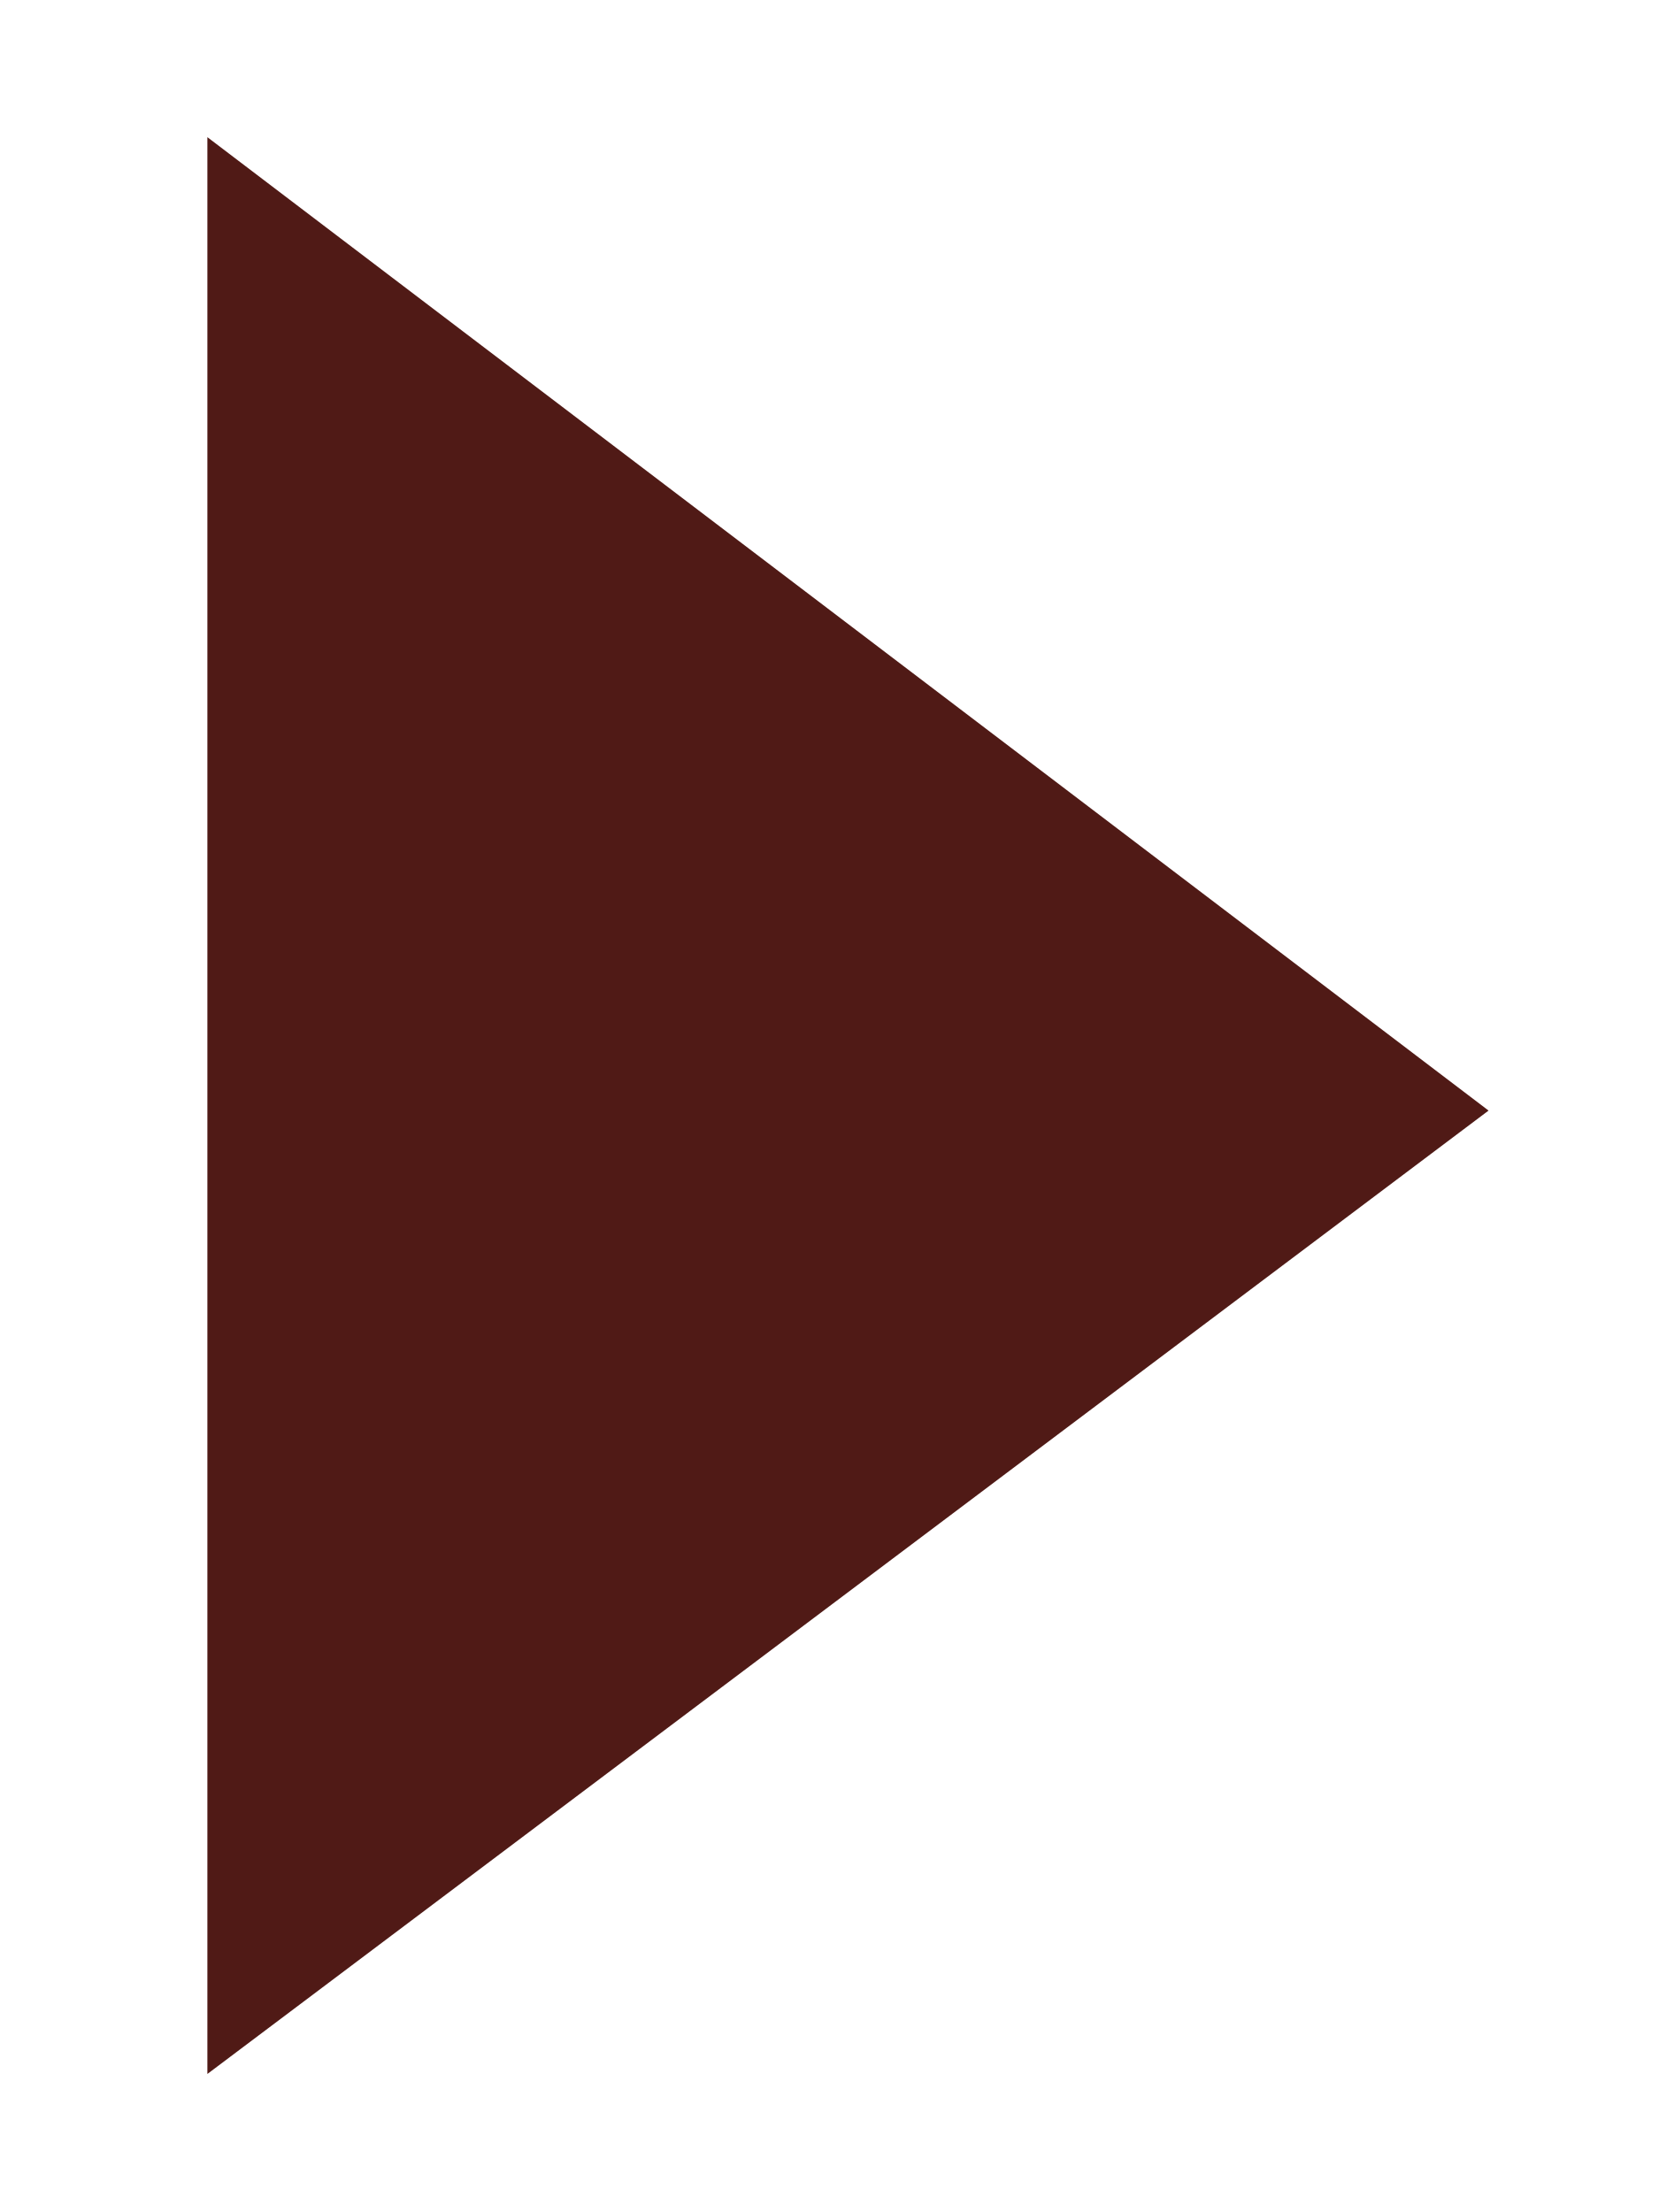
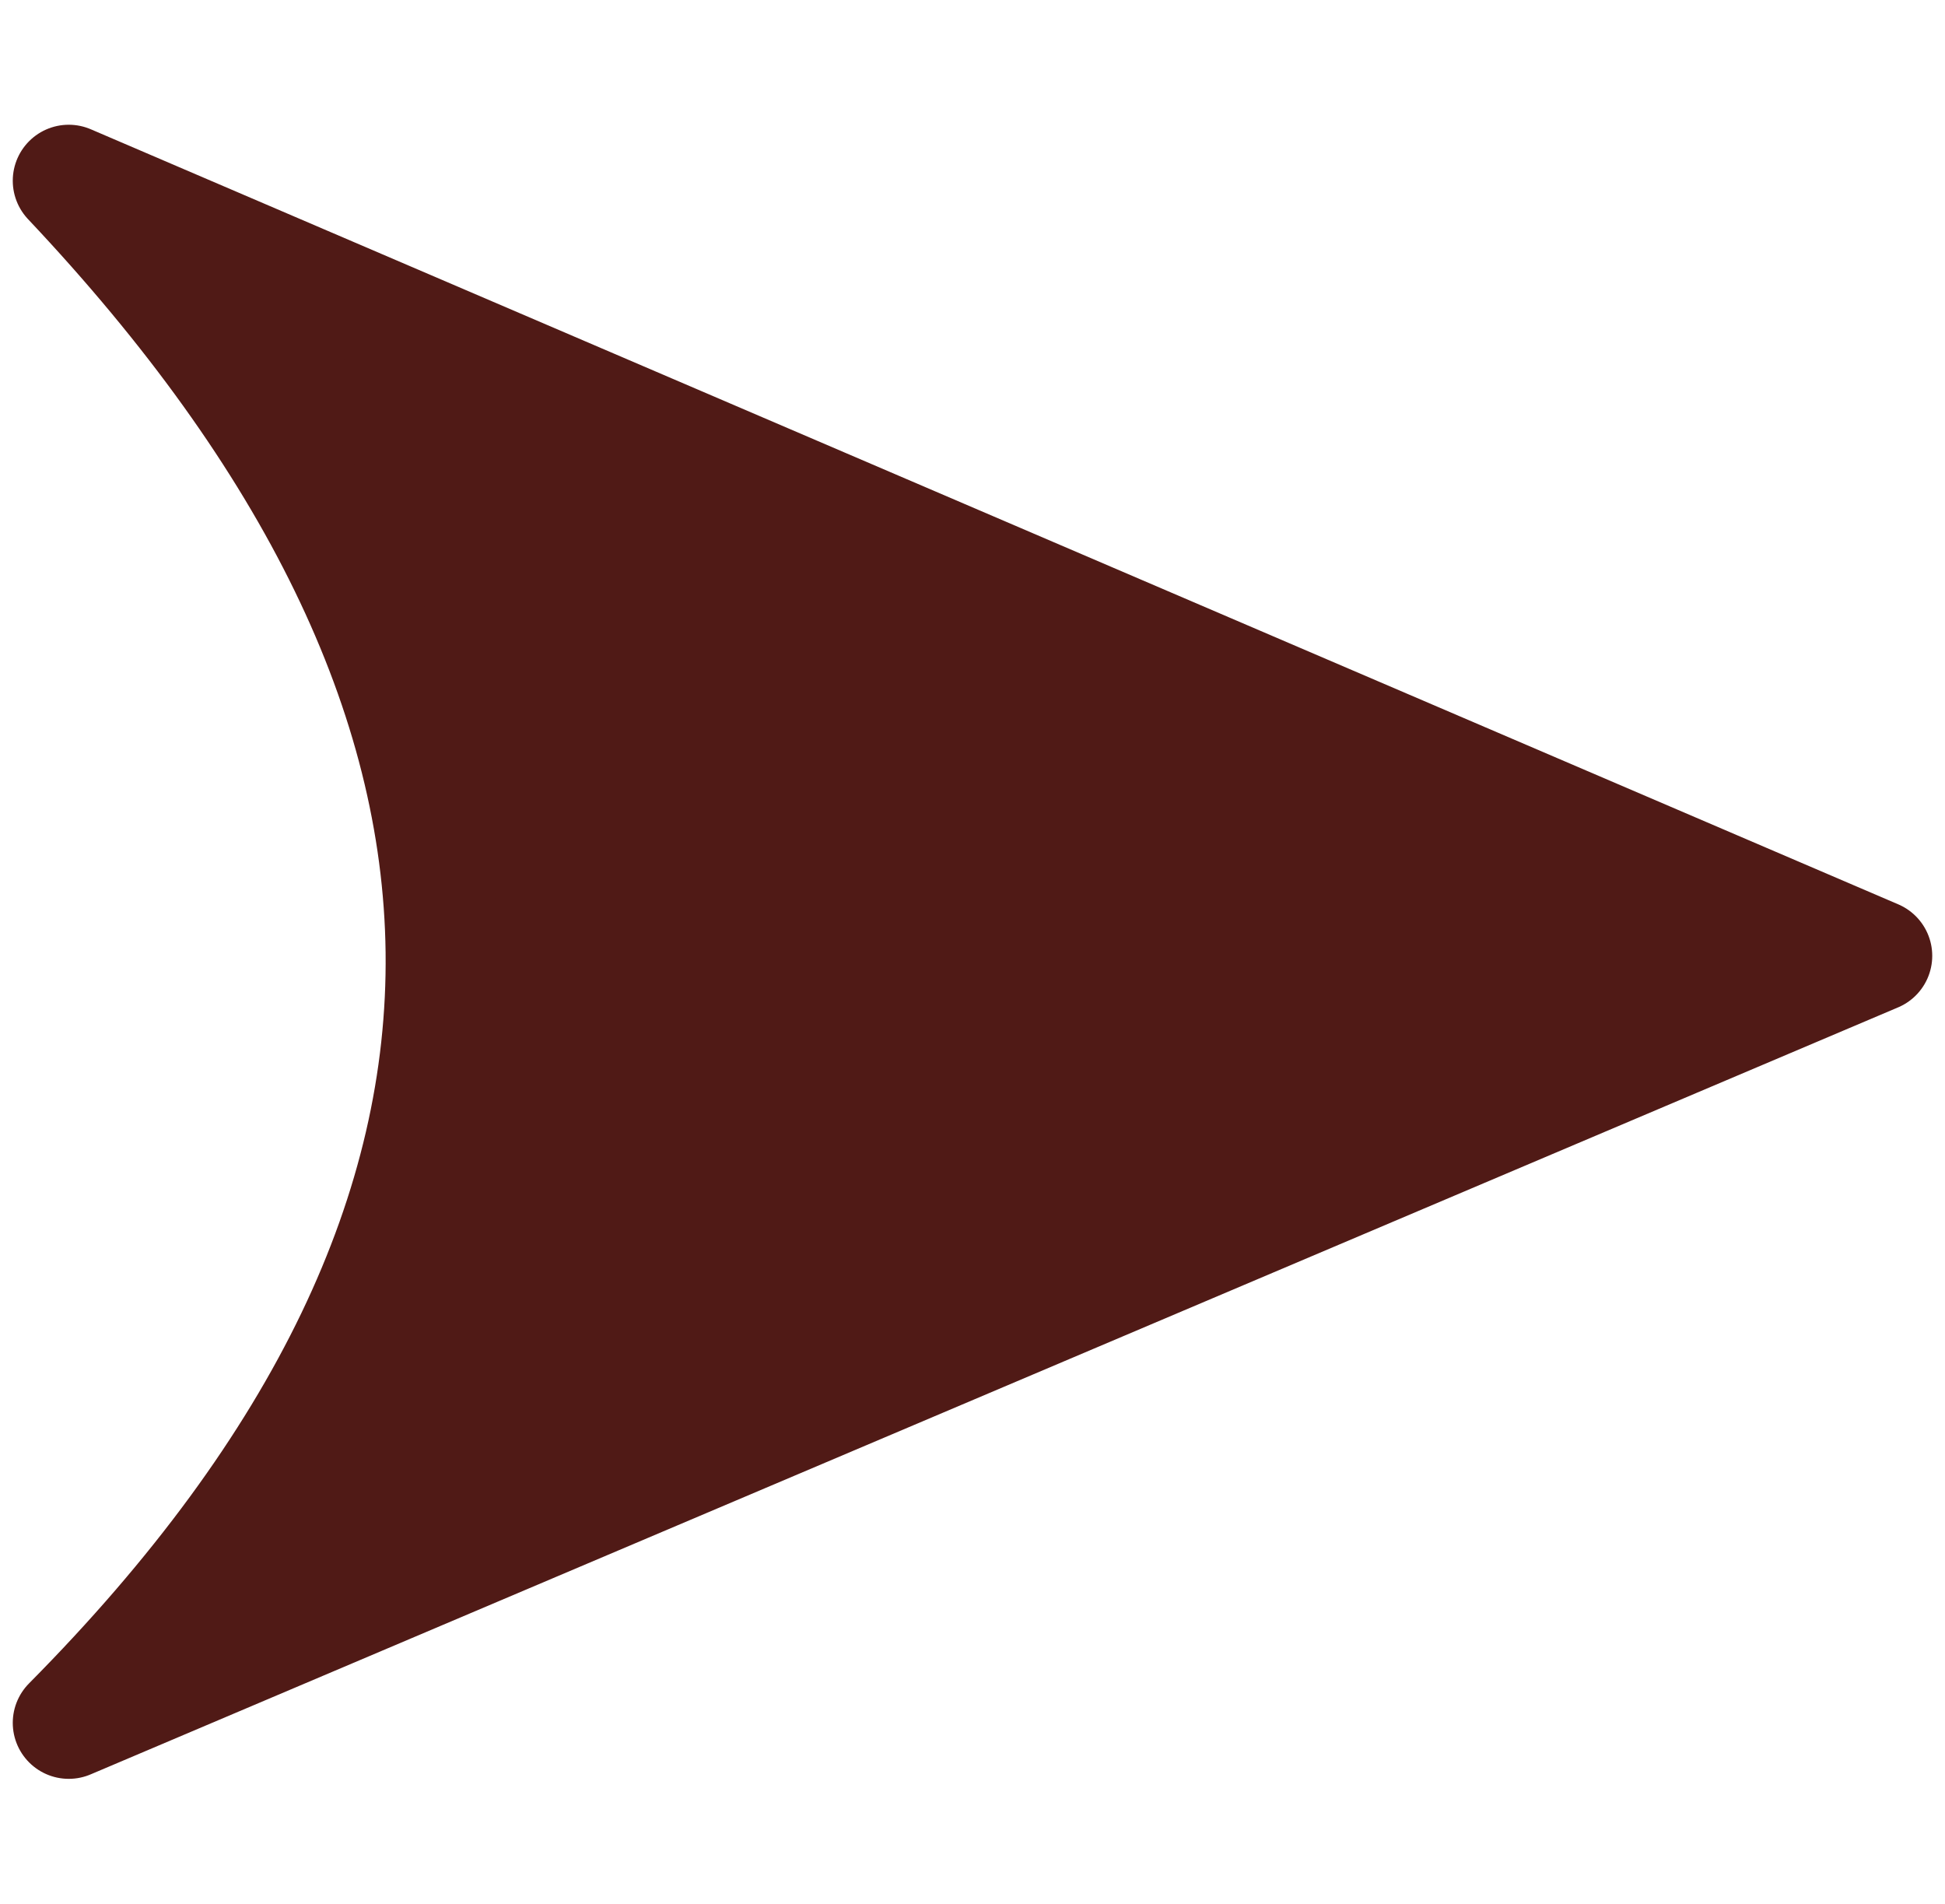
- <svg xmlns="http://www.w3.org/2000/svg" width="12" height="16" viewBox="0 0 12 16" id="svg4136" version="1.1">
-   <defs id="defs4138" />
-   <path style="color:#000000;font-style:normal;font-variant:normal;font-weight:normal;font-stretch:normal;font-size:medium;line-height:normal;font-family:sans-serif;text-indent:0;text-align:start;text-decoration:none;text-decoration-line:none;text-decoration-style:solid;text-decoration-color:#000000;letter-spacing:normal;word-spacing:normal;text-transform:none;direction:ltr;block-progression:tb;writing-mode:lr-tb;baseline-shift:baseline;text-anchor:start;white-space:normal;clip-rule:nonzero;display:inline;overflow:visible;visibility:visible;opacity:1;isolation:auto;mix-blend-mode:normal;color-interpolation:sRGB;color-interpolation-filters:linearRGB;solid-color:#000000;solid-opacity:1;fill:#501a16;fill-opacity:1;fill-rule:evenodd;stroke:#501a16;stroke-width:1;stroke-linecap:butt;stroke-linejoin:miter;stroke-miterlimit:4;stroke-dasharray:none;stroke-dashoffset:0;stroke-opacity:1;color-rendering:auto;image-rendering:auto;shape-rendering:auto;text-rendering:auto;enable-background:accumulate" id="path4684" d="M 2,2 2,14 9.938,8.031 Z" />
+ <svg xmlns="http://www.w3.org/2000/svg" width="8.686" height="8.5" viewBox="0 0 8.686 8.5" id="svg4136" version="1.1">
+   <defs id="defs4138">
+     <marker orient="auto" refY="0" refX="0" id="Arrow2Lstart" style="overflow:visible">
+       <path id="path4180" style="fill:#37abc8;fill-opacity:1;fill-rule:evenodd;stroke:#164450;stroke-width:0.625;stroke-linejoin:round;stroke-opacity:1" d="M 8.719,4.034 -2.207,0.016 8.719,-4.002 c -1.745,2.372 -1.735,5.617 -6e-7,8.035 z" transform="matrix(1.1,0,0,1.1,1.1,0)" />
+     </marker>
+     <marker orient="auto" refY="0" refX="0" id="SquareL" style="overflow:visible">
+       <path id="path4232" d="M -5,-5 -5,5 5,5 5,-5 -5,-5 Z" style="fill:#37abc8;fill-opacity:1;fill-rule:evenodd;stroke:#164450;stroke-width:1pt;stroke-opacity:1" transform="scale(0.8,0.8)" />
+     </marker>
+   </defs>
+   <path style="color:#000000;font-style:normal;font-variant:normal;font-weight:normal;font-stretch:normal;font-size:medium;line-height:normal;font-family:sans-serif;text-indent:0;text-align:start;text-decoration:none;text-decoration-line:none;text-decoration-style:solid;text-decoration-color:#000000;letter-spacing:normal;word-spacing:normal;text-transform:none;direction:ltr;block-progression:tb;writing-mode:lr-tb;baseline-shift:baseline;text-anchor:start;white-space:normal;clip-rule:nonzero;display:inline;overflow:visible;visibility:visible;opacity:1;isolation:auto;mix-blend-mode:normal;color-interpolation:sRGB;color-interpolation-filters:linearRGB;solid-color:#000000;solid-opacity:1;fill:#501a16;fill-opacity:1;fill-rule:evenodd;stroke:#501a16;stroke-width:0.5;stroke-linecap:round;stroke-linejoin:round;stroke-miterlimit:4;stroke-dasharray:none;stroke-dashoffset:0;stroke-opacity:1;color-rendering:auto;image-rendering:auto;shape-rendering:auto;text-rendering:auto;enable-background:accumulate" id="path4684" d="m 0.307,0.807 c 2.165,2.295 2.275,4.591 0,6.886 L 8.379,4.268 Z" />
</svg>
